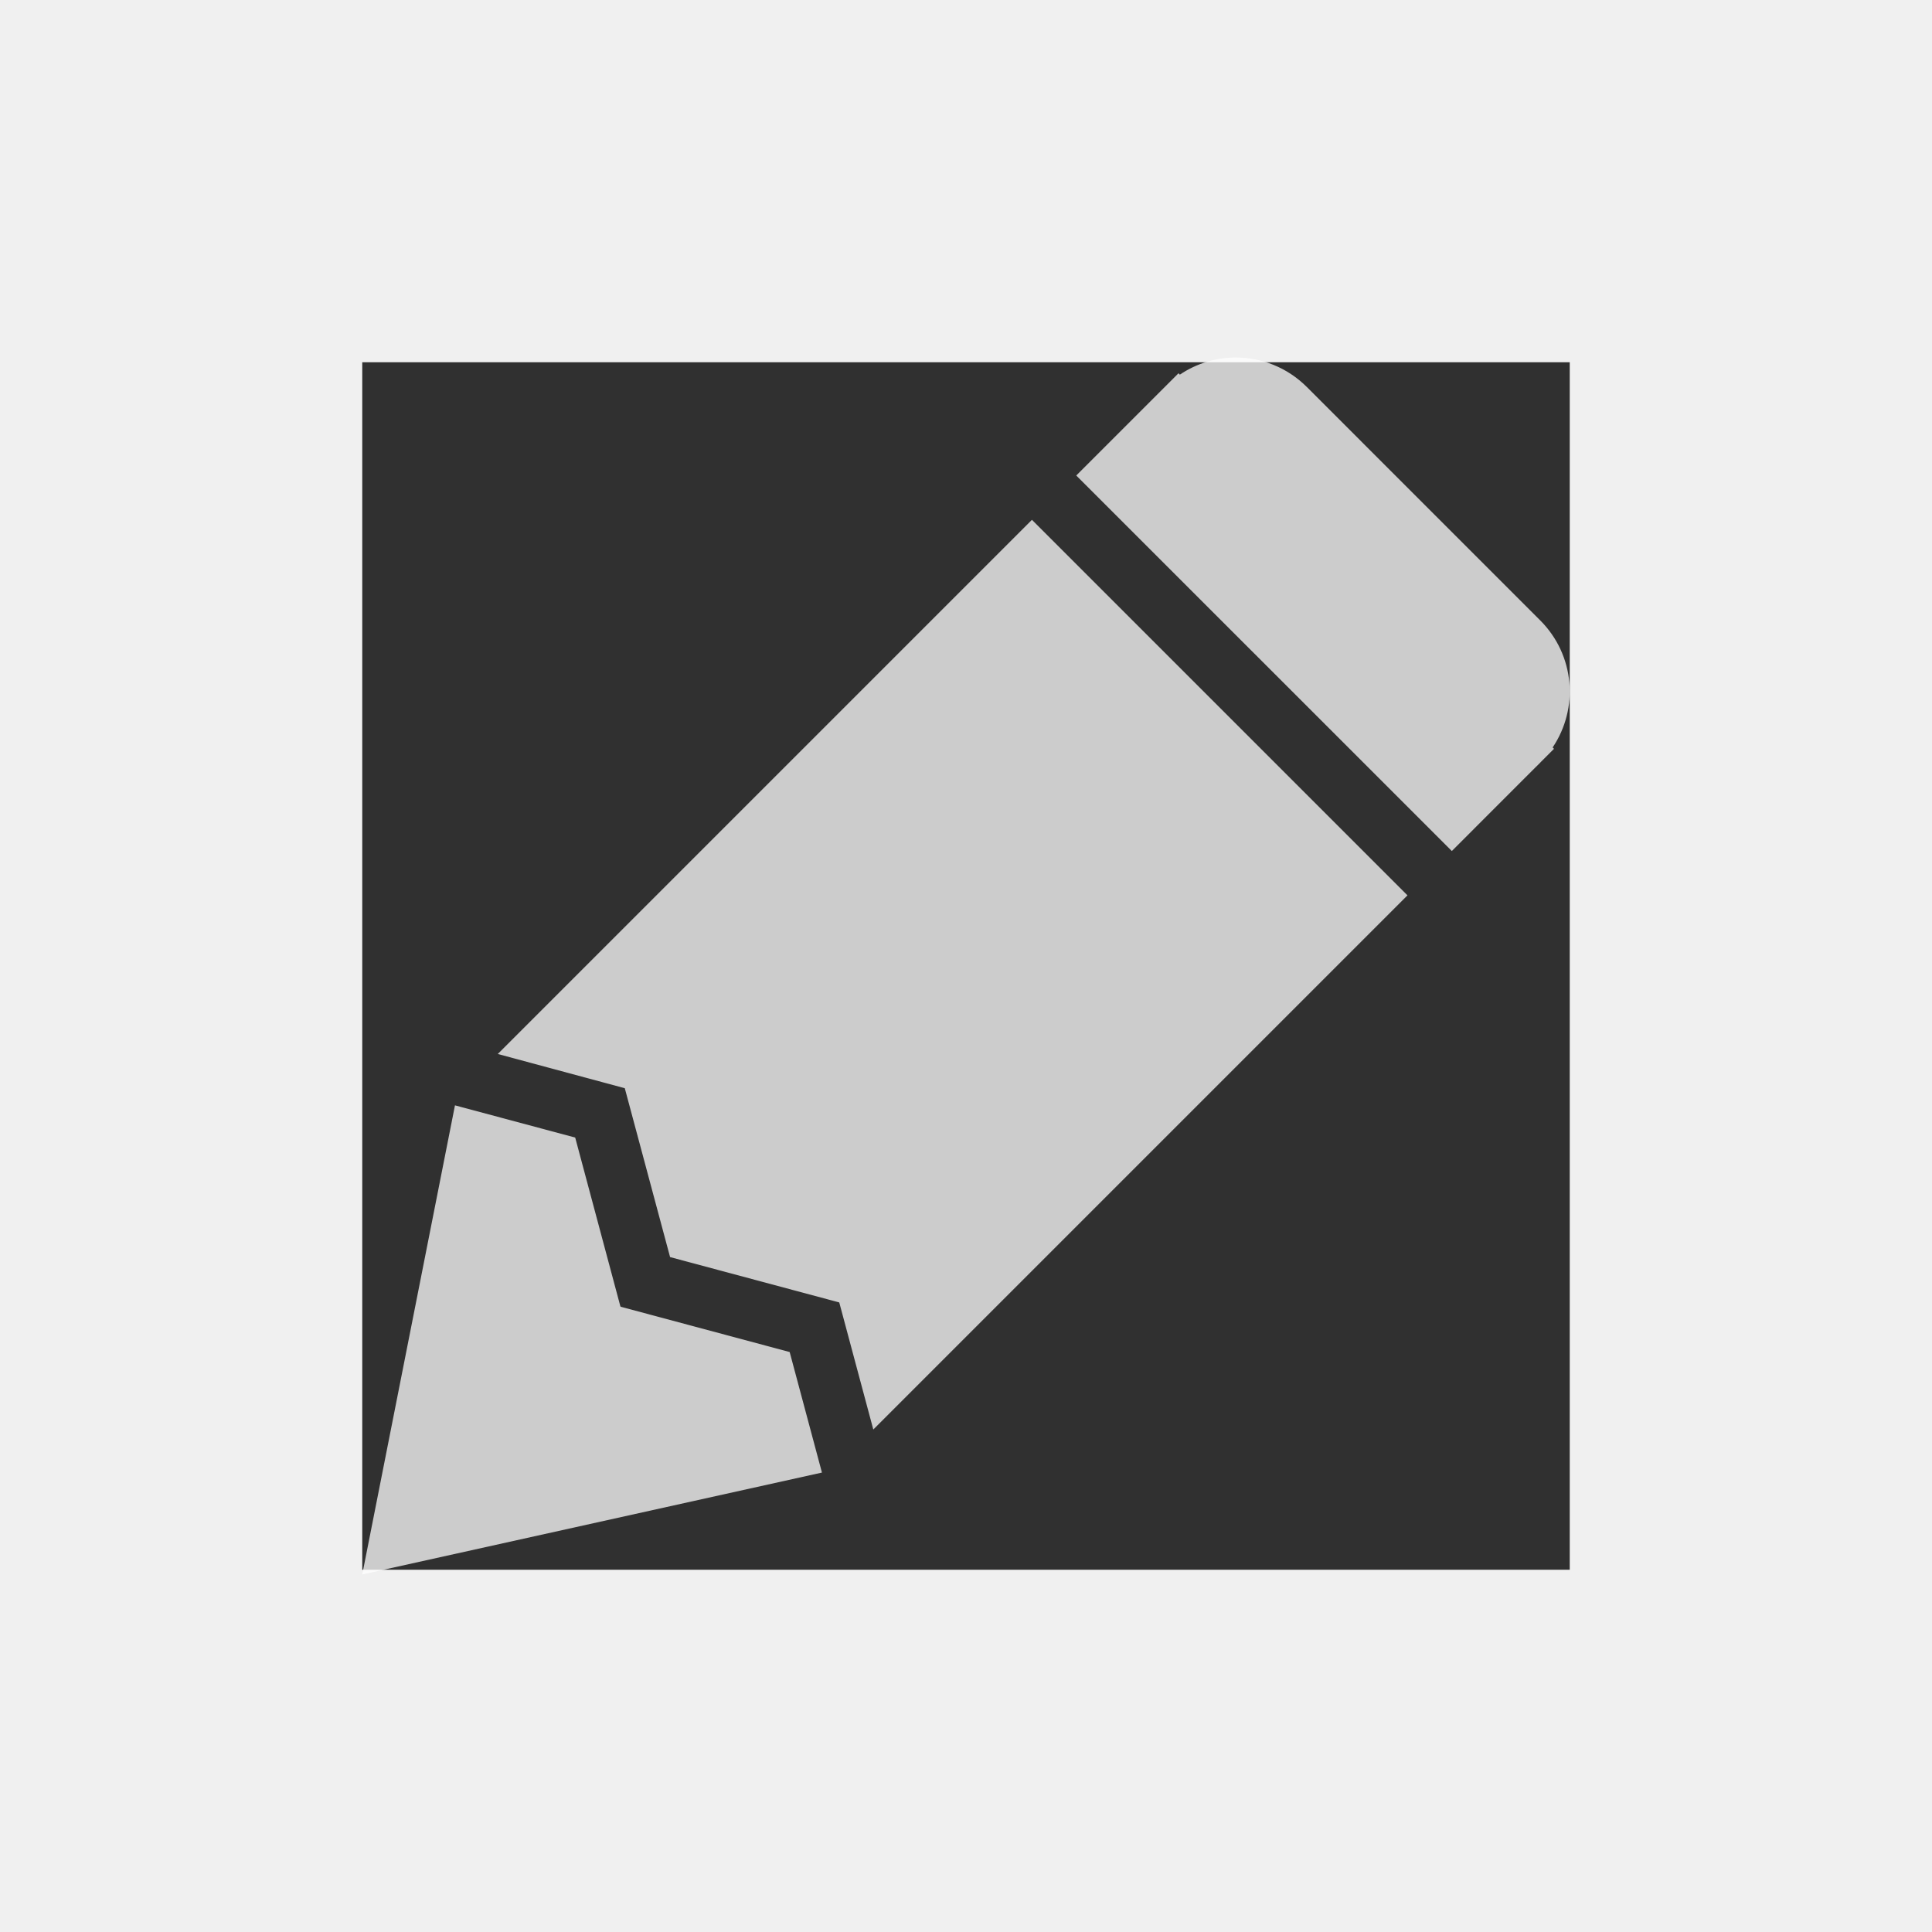
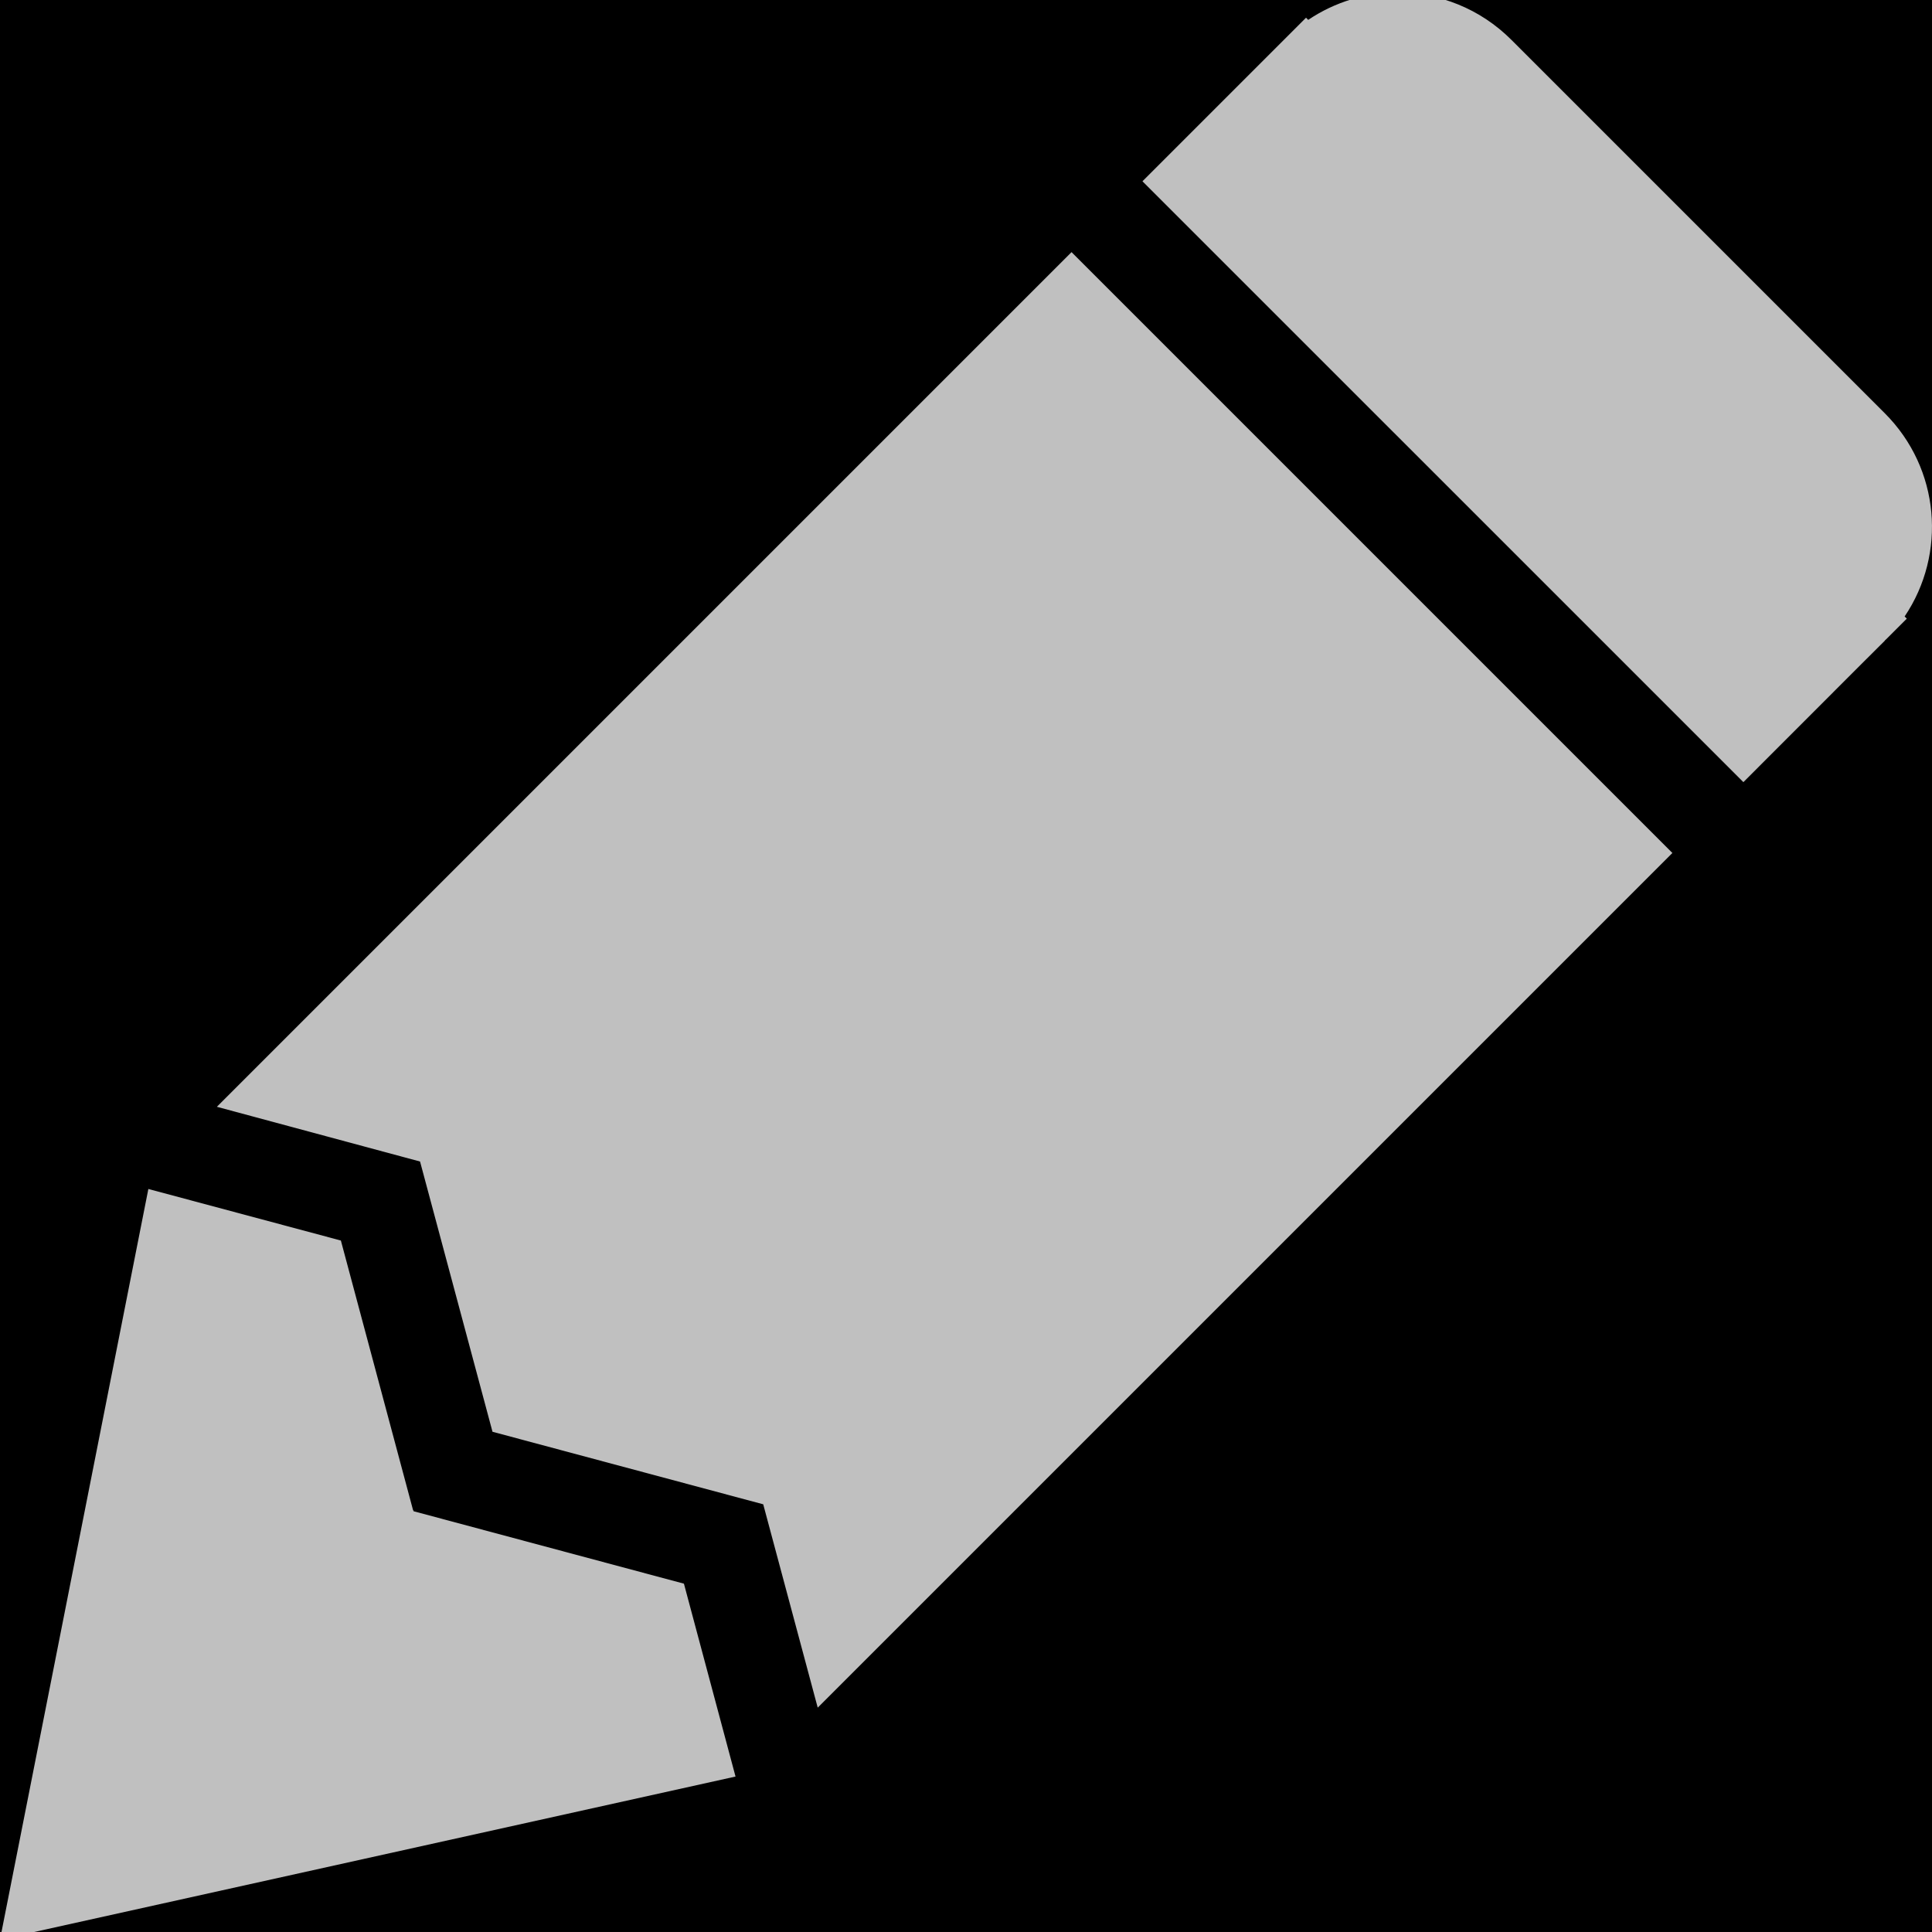
- <svg xmlns="http://www.w3.org/2000/svg" width="1024" height="1024" id="svg4909" version="1.1" enable-background="new">
+ <svg xmlns="http://www.w3.org/2000/svg" width="24" height="24" id="svg4909" version="1.1" style="enable-background:new">
  <defs id="defs4911" />
-   <g id="background">
-     <rect style="opacity:0.8;fill:#000000;fill-opacity:1;stroke:none" id="rect5426" width="640" height="640" x="192" y="192" />
+   <g id="background" transform="translate(0,-1000)">
+     <rect transform="translate(0,-28.3622)" style="enable-background:new;fill:#000000;fill-opacity:1;stroke:none" id="rect5426" width="24" height="24" x="-8.8817842e-16" y="1028.362" />
  </g>
-   <g id="icon" transform="translate(0,-28.36218)">
-     <path style="opacity:0.8;fill:#ffffff;fill-opacity:0.941;stroke:none" d="m 263.833,586.997 67.317,18.141 24.005,89.508 89.671,24.038 18.044,67.35 L 745.988,502.916 546.951,303.879 c 0,0 -199.858,199.858 -283.118,283.118 z M 304.865,631.295 241.144,614.222 192,862.857 435.646,808.854 418.541,744.97 l -89.573,-24.005 0.032,-0.162 -0.162,0.032 -23.973,-89.541 z" id="rect3757" />
-     <path style="opacity:0.8;fill:#ffffff;fill-opacity:0.941;stroke:none" d="M 655 189.5 C 644.643 189.5 634.302 192.532 625.344 198.562 L 624.625 197.844 L 617.312 205.156 L 609.75 212.719 L 570.438 252.031 L 769.5 451.062 L 808.438 412.094 L 816.344 404.219 C 816.486 404.077 816.61 403.925 816.75 403.781 L 823.656 396.875 L 822.938 396.156 C 836.901 375.41 834.721 347.19 816.344 328.812 L 692.688 205.156 C 682.245 194.714 668.628 189.5 655 189.5 z " transform="translate(0,28.36218)" id="rect3774" />
+   <g id="icon" transform="translate(0,-1028.362)">
+     <path style="opacity:0.8;fill:#ffffff;fill-opacity:0.941;stroke:none" d="m 2.694,1042.111 2.524,0.68 0.9,3.357 3.363,0.901 0.677,2.526 10.617,-10.617 -7.464,-7.464 c 0,0 -7.495,7.495 -10.617,10.617 z m 1.539,1.661 L 1.843,1043.132 0,1052.456 l 9.137,-2.025 -0.641,-2.396 -3.359,-0.9 0.001,-0.01 -0.006,0 -0.899,-3.358 z" id="rect3757" />
+     <path style="opacity:0.8;fill:#ffffff;fill-opacity:0.941;stroke:none" d="m 17.363,1028.269 c -0.388,0 -0.776,0.114 -1.112,0.34 l -0.027,-0.027 -0.274,0.274 -0.284,0.284 -1.474,1.474 7.465,7.464 1.46,-1.461 0.296,-0.295 c 0.005,-0.01 0.01,-0.011 0.015,-0.016 l 0.259,-0.259 -0.027,-0.027 c 0.524,-0.778 0.442,-1.836 -0.247,-2.525 l -4.637,-4.637 c -0.392,-0.392 -0.902,-0.587 -1.413,-0.587 z" id="rect3774" />
  </g>
</svg>
